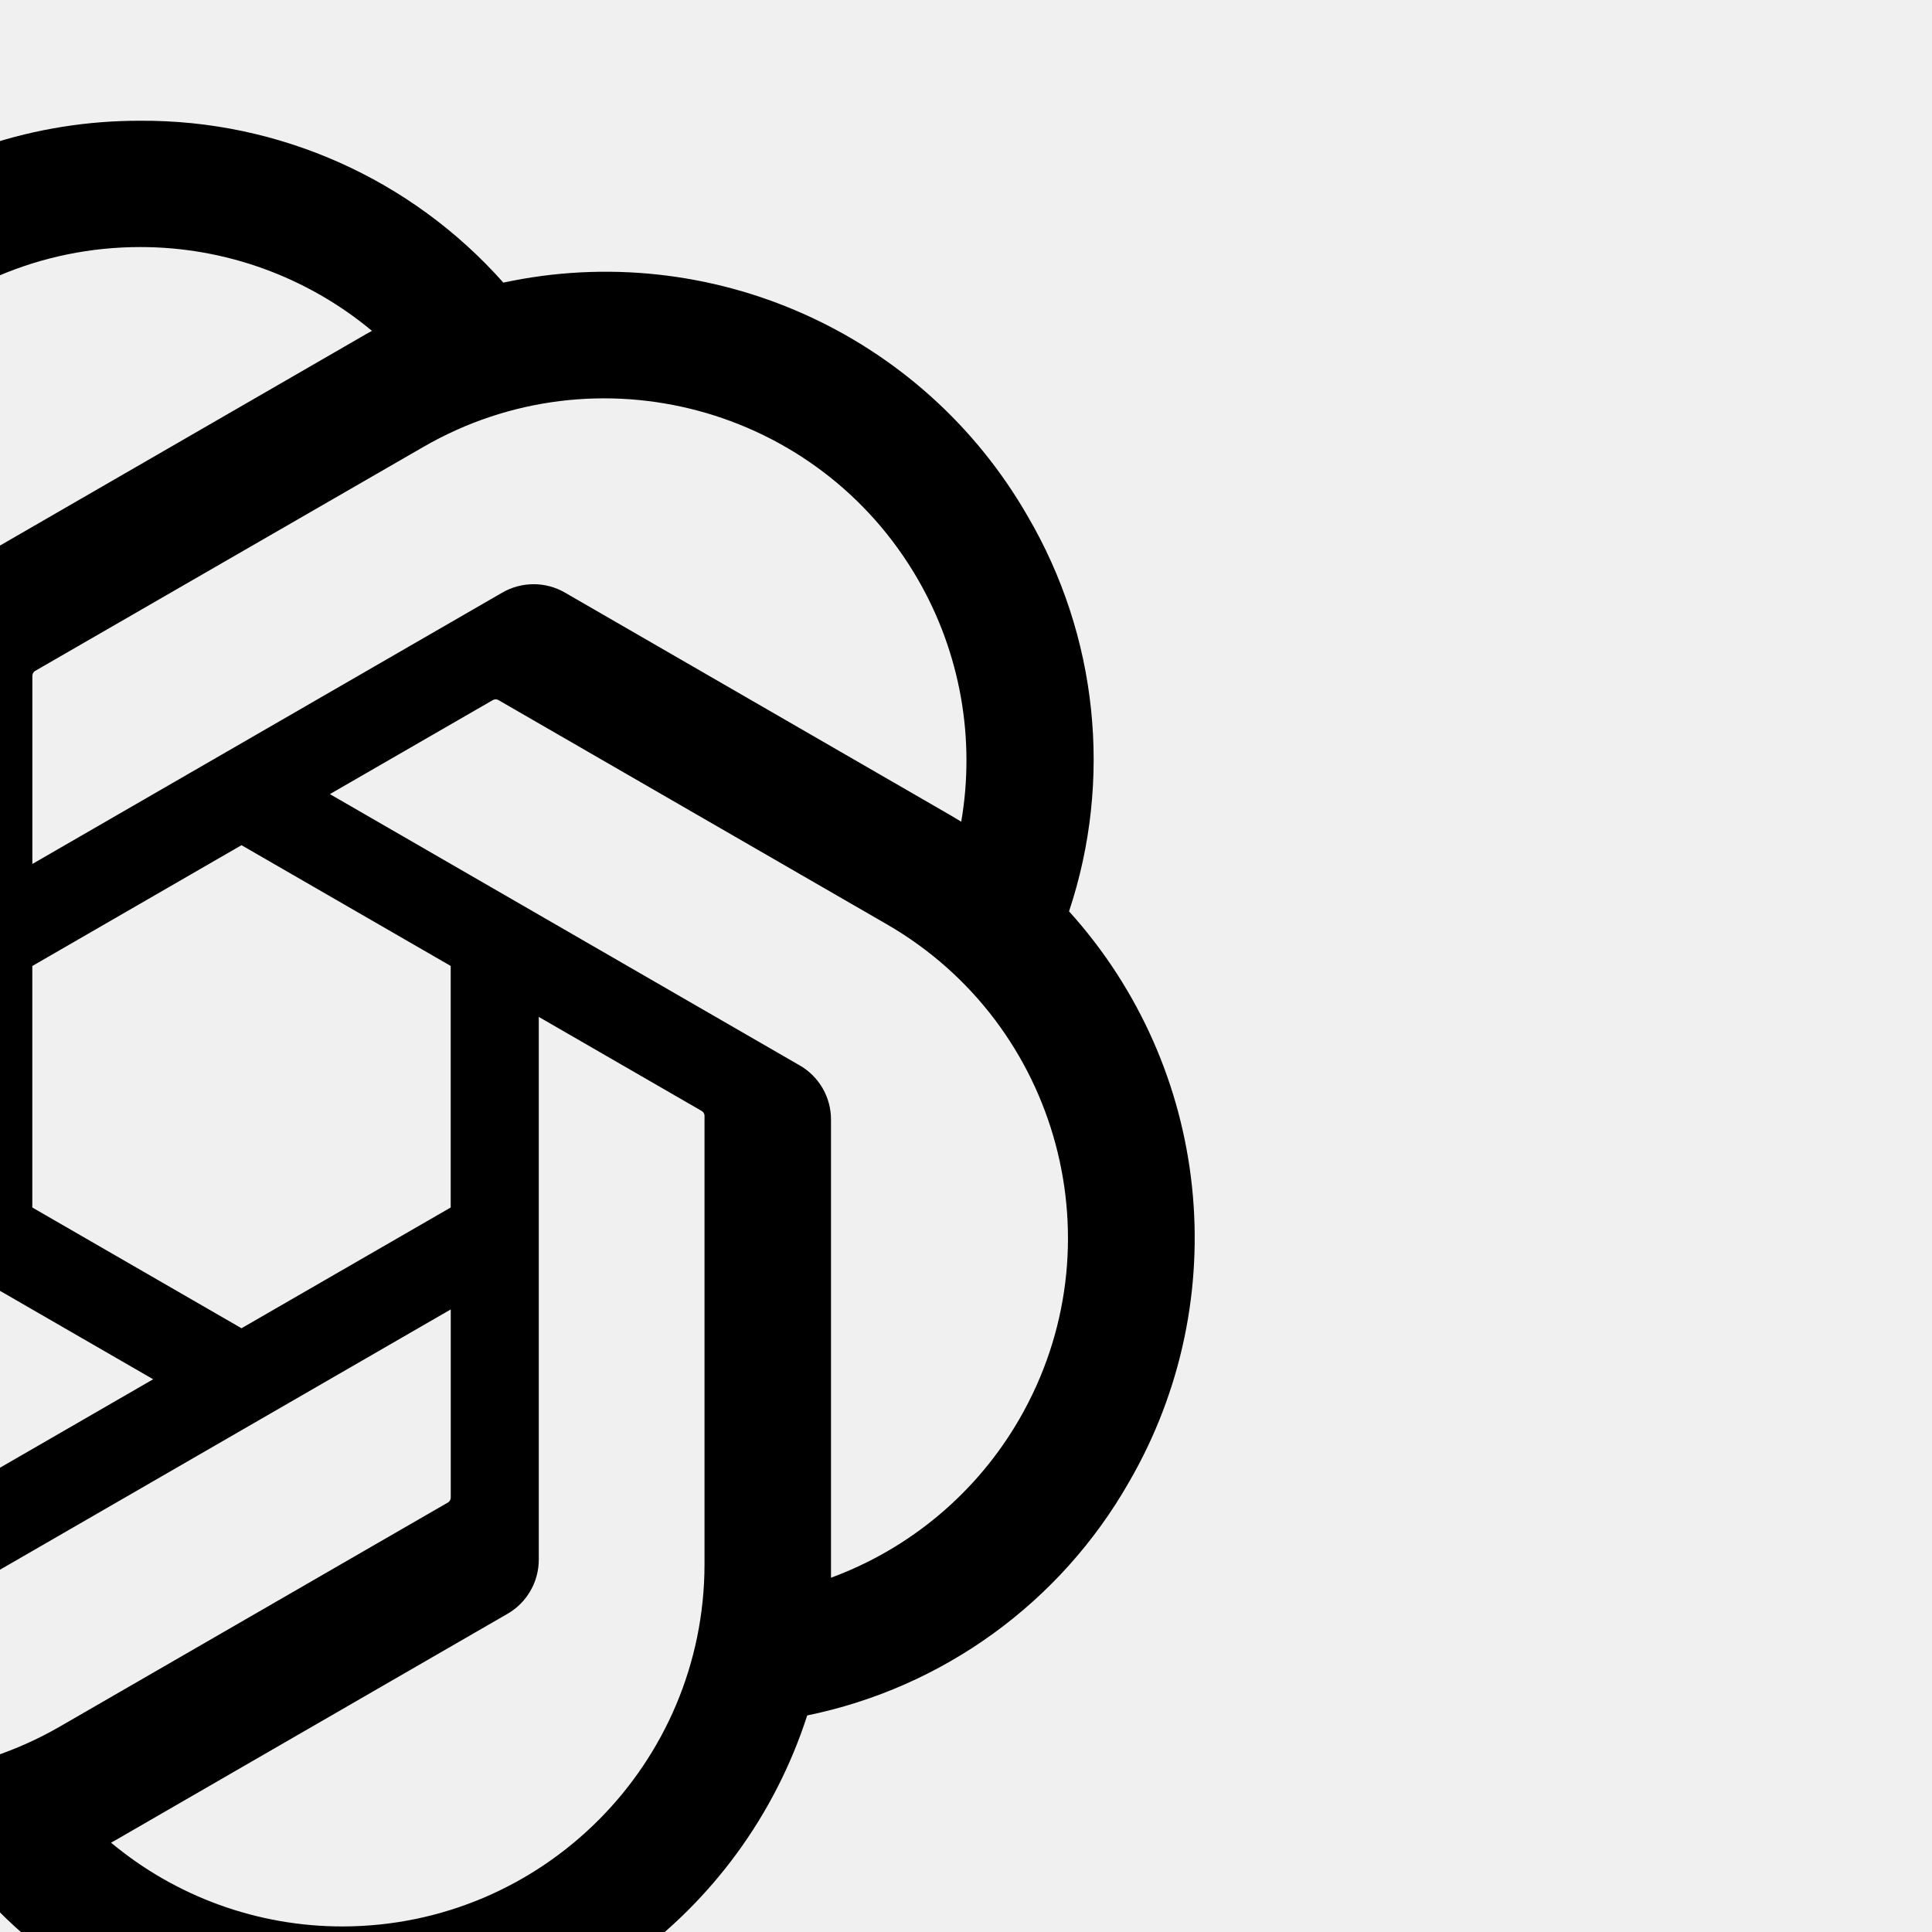
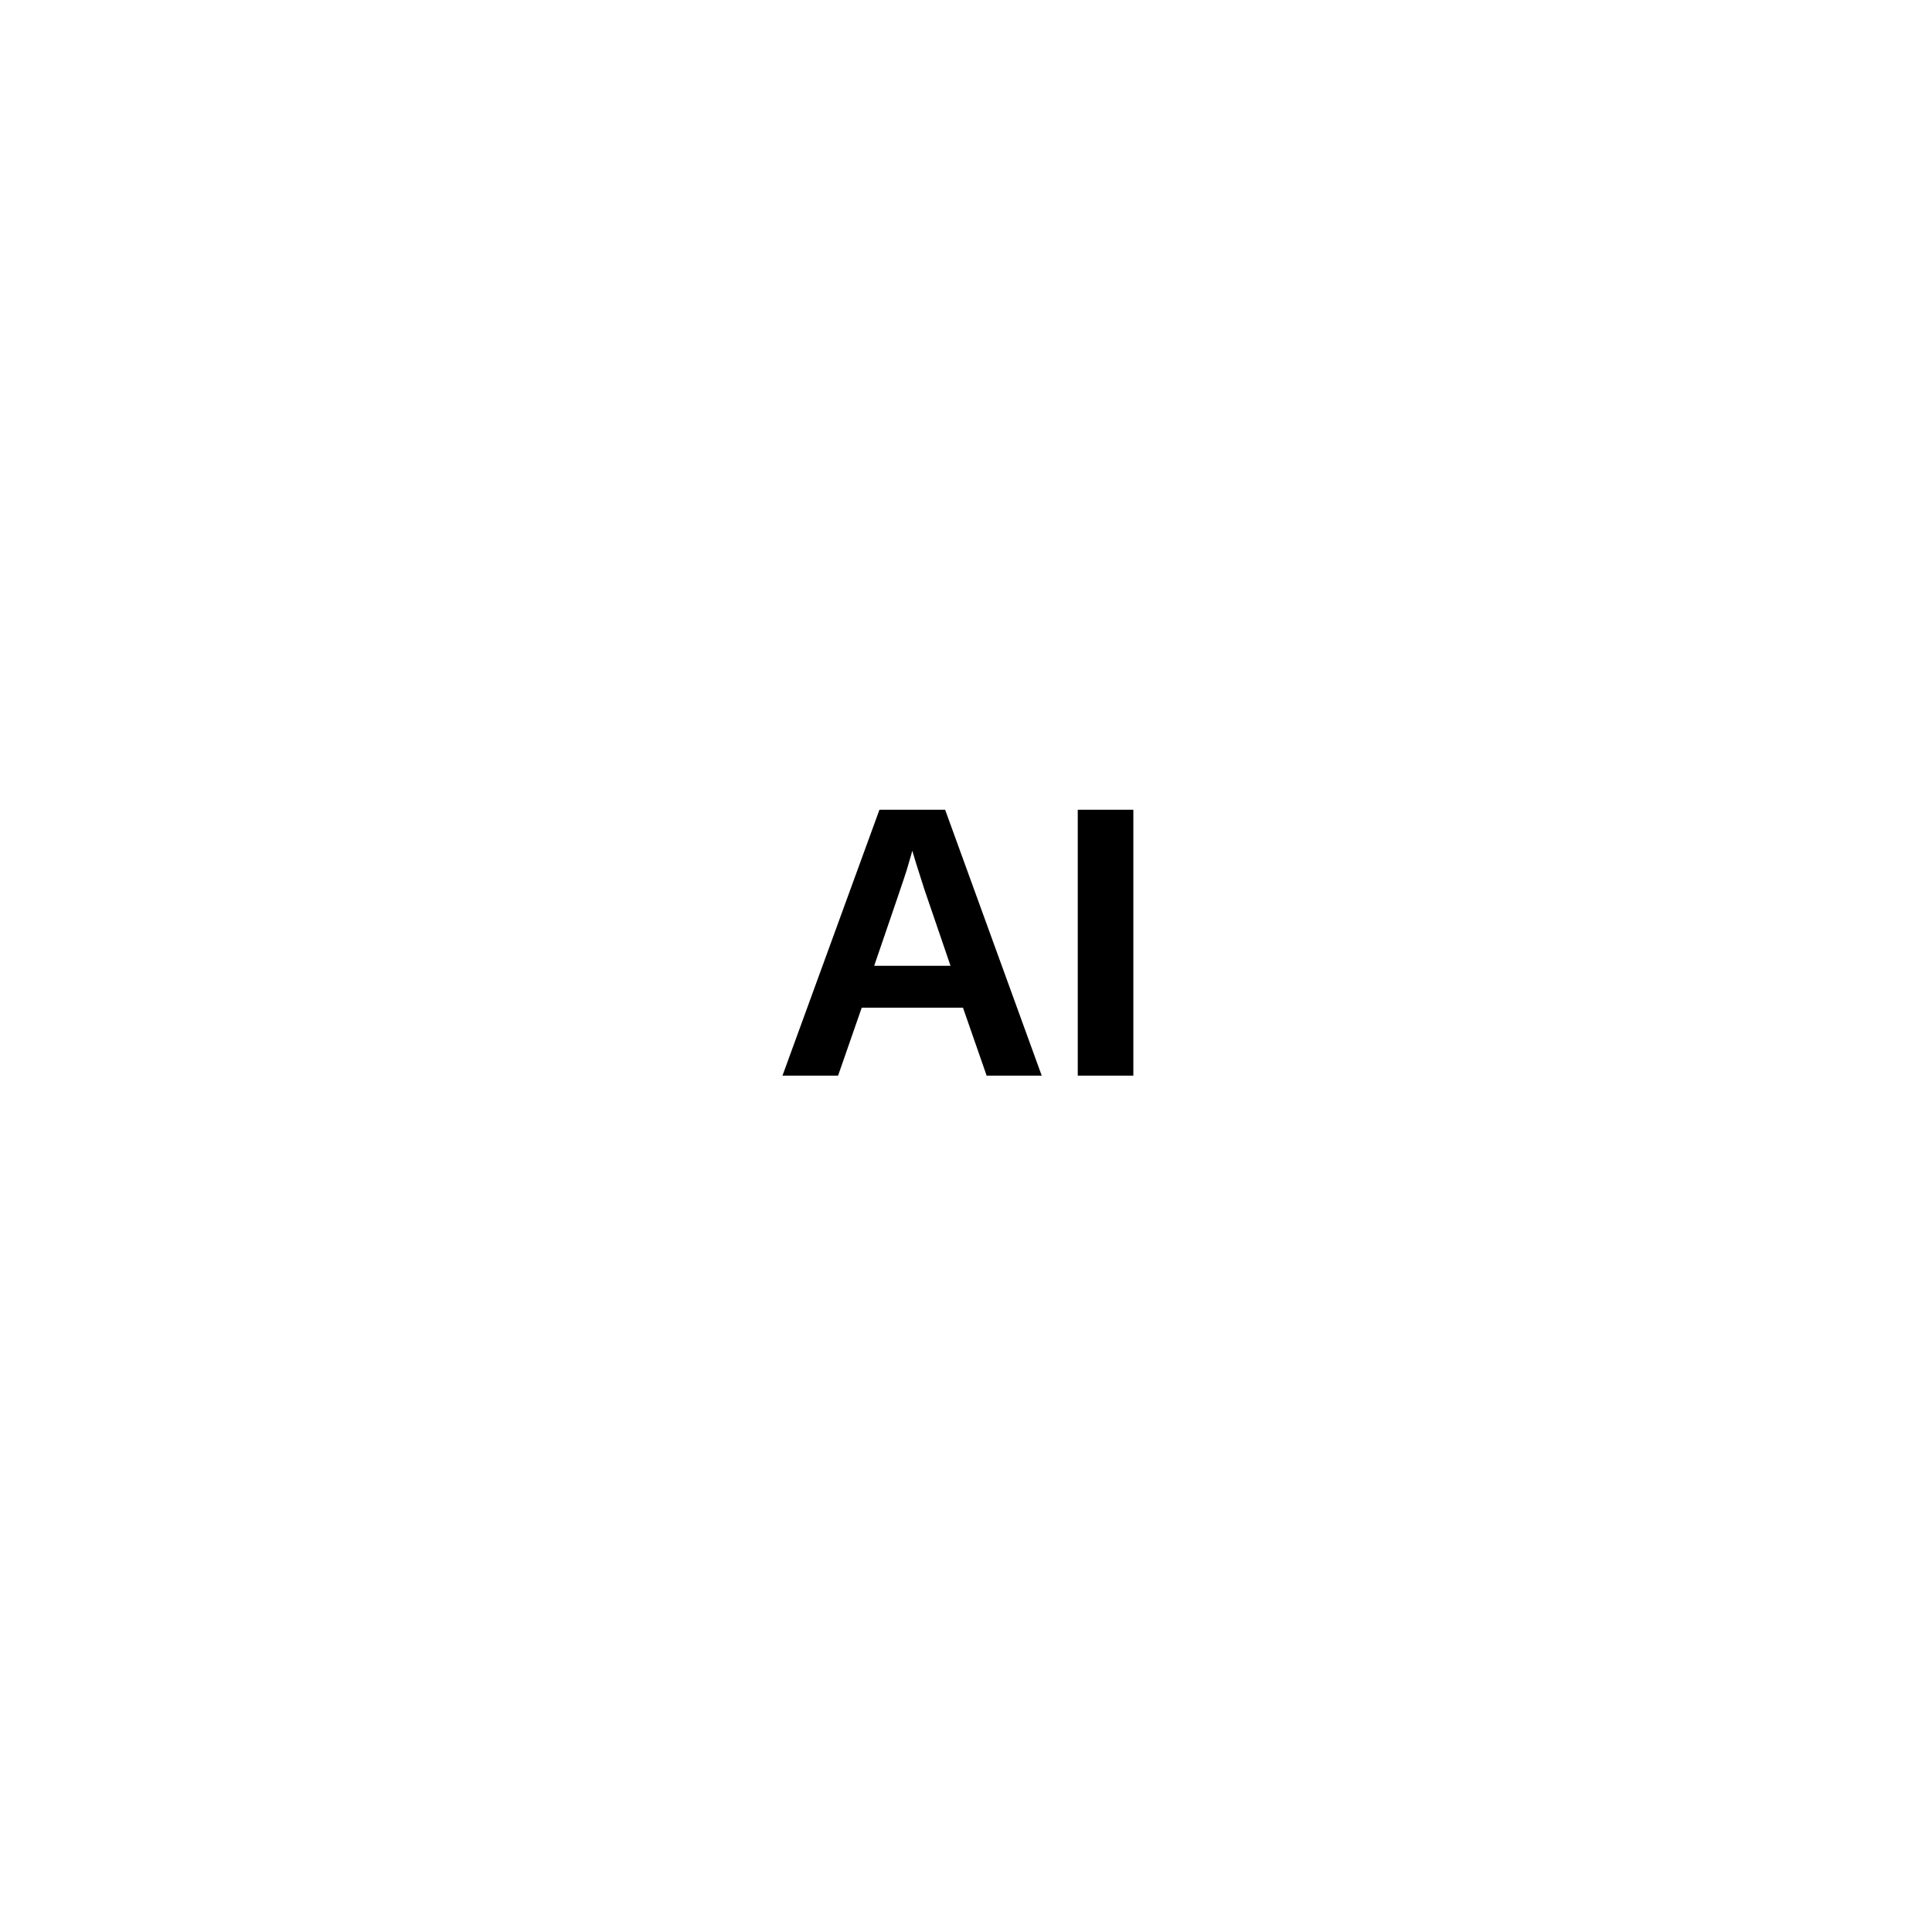
- <svg xmlns="http://www.w3.org/2000/svg" width="320" height="320" viewBox="0 0 320 320">
-   <path d="M177.06 150.97c7.26-21.79 4.76-45.66-6.85-65.48-17.46-30.4-52.56-46.04-86.84-38.68-15.25-17.18-37.16-26.95-60.13-26.81-35.04-.08-66.13 22.48-76.91 55.82-22.51 4.61-41.94 18.7-53.31 38.67-17.59 30.32-13.58 68.54 9.92 94.54-7.26 21.79-4.76 45.66 6.85 65.48 17.46 30.4 52.56 46.04 86.84 38.68 15.24 17.18 37.16 26.95 60.13 26.8 35.06.09 66.16-22.49 76.94-55.86 22.51-4.61 41.94-18.7 53.31-38.67 17.57-30.32 13.55-68.51-9.94-94.51zm-120.28 168.11c-14.03.02-27.62-4.89-38.39-13.88.49-.26 1.34-.73 1.89-1.07l63.72-36.8c3.26-1.85 5.26-5.32 5.24-9.07v-89.83l26.93 15.55c.29.14.48.42.52.74v74.39c-.04 33.08-26.83 59.9-59.91 59.97zm-128.84-55.03c-7.03-12.14-9.56-26.37-7.15-40.18.47.28 1.3.79 1.89 1.13l63.72 36.8c3.23 1.89 7.23 1.89 10.47 0l77.79-44.92v31.1c.02.32-.13.63-.38.83l-64.41 37.19c-28.69 16.52-65.33 6.7-81.92-21.95zm-16.77-139.09c7-12.16 18.05-21.46 31.21-26.29 0 .55-.03 1.52-.03 2.2v73.61c-.02 3.74 1.98 7.21 5.23 9.06l77.79 44.91-26.93 15.55c-.27.18-.61.21-.91.08l-64.42-37.22c-28.63-16.58-38.45-53.21-21.95-81.89zm221.26 51.49-77.79-44.92 26.93-15.54c.27-.18.61-.21.91-.08l64.42 37.19c28.68 16.57 38.51 53.26 21.94 81.94-7.01 12.14-18.05 21.44-31.2 26.28v-75.81c.03-3.74-1.96-7.2-5.2-9.06zm26.8-40.34c-.47-.29-1.3-.79-1.89-1.13l-63.72-36.8c-3.23-1.89-7.23-1.89-10.47 0l-77.79 44.92v-31.1c-.02-.32.13-.63.38-.83l64.41-37.16c28.69-16.55 65.37-6.7 81.91 22 6.99 12.12 9.52 26.31 7.15 40.1zm-168.51 55.43-26.94-15.55c-.29-.14-.48-.42-.52-.74v-74.39c.02-33.12 26.89-59.96 60.01-59.94 14.01 0 27.57 4.92 38.34 13.88-.49.26-1.33.73-1.89 1.07l-63.72 36.8c-3.26 1.85-5.26 5.31-5.24 9.06l-.04 89.79zm14.63-31.54 34.65-20.01 34.65 20v40.01l-34.65 20-34.65-20z" fill="#000000" />
+ <svg xmlns="http://www.w3.org/2000/svg" width="240" height="240" viewBox="0 0 240 240">
+   <rect width="240" height="240" fill="#FFFFFF" />
+   <text x="120" y="120" font-family="Arial, sans-serif" font-size="48" font-weight="bold" text-anchor="middle" dominant-baseline="middle" fill="#000000">AI</text>
</svg>
